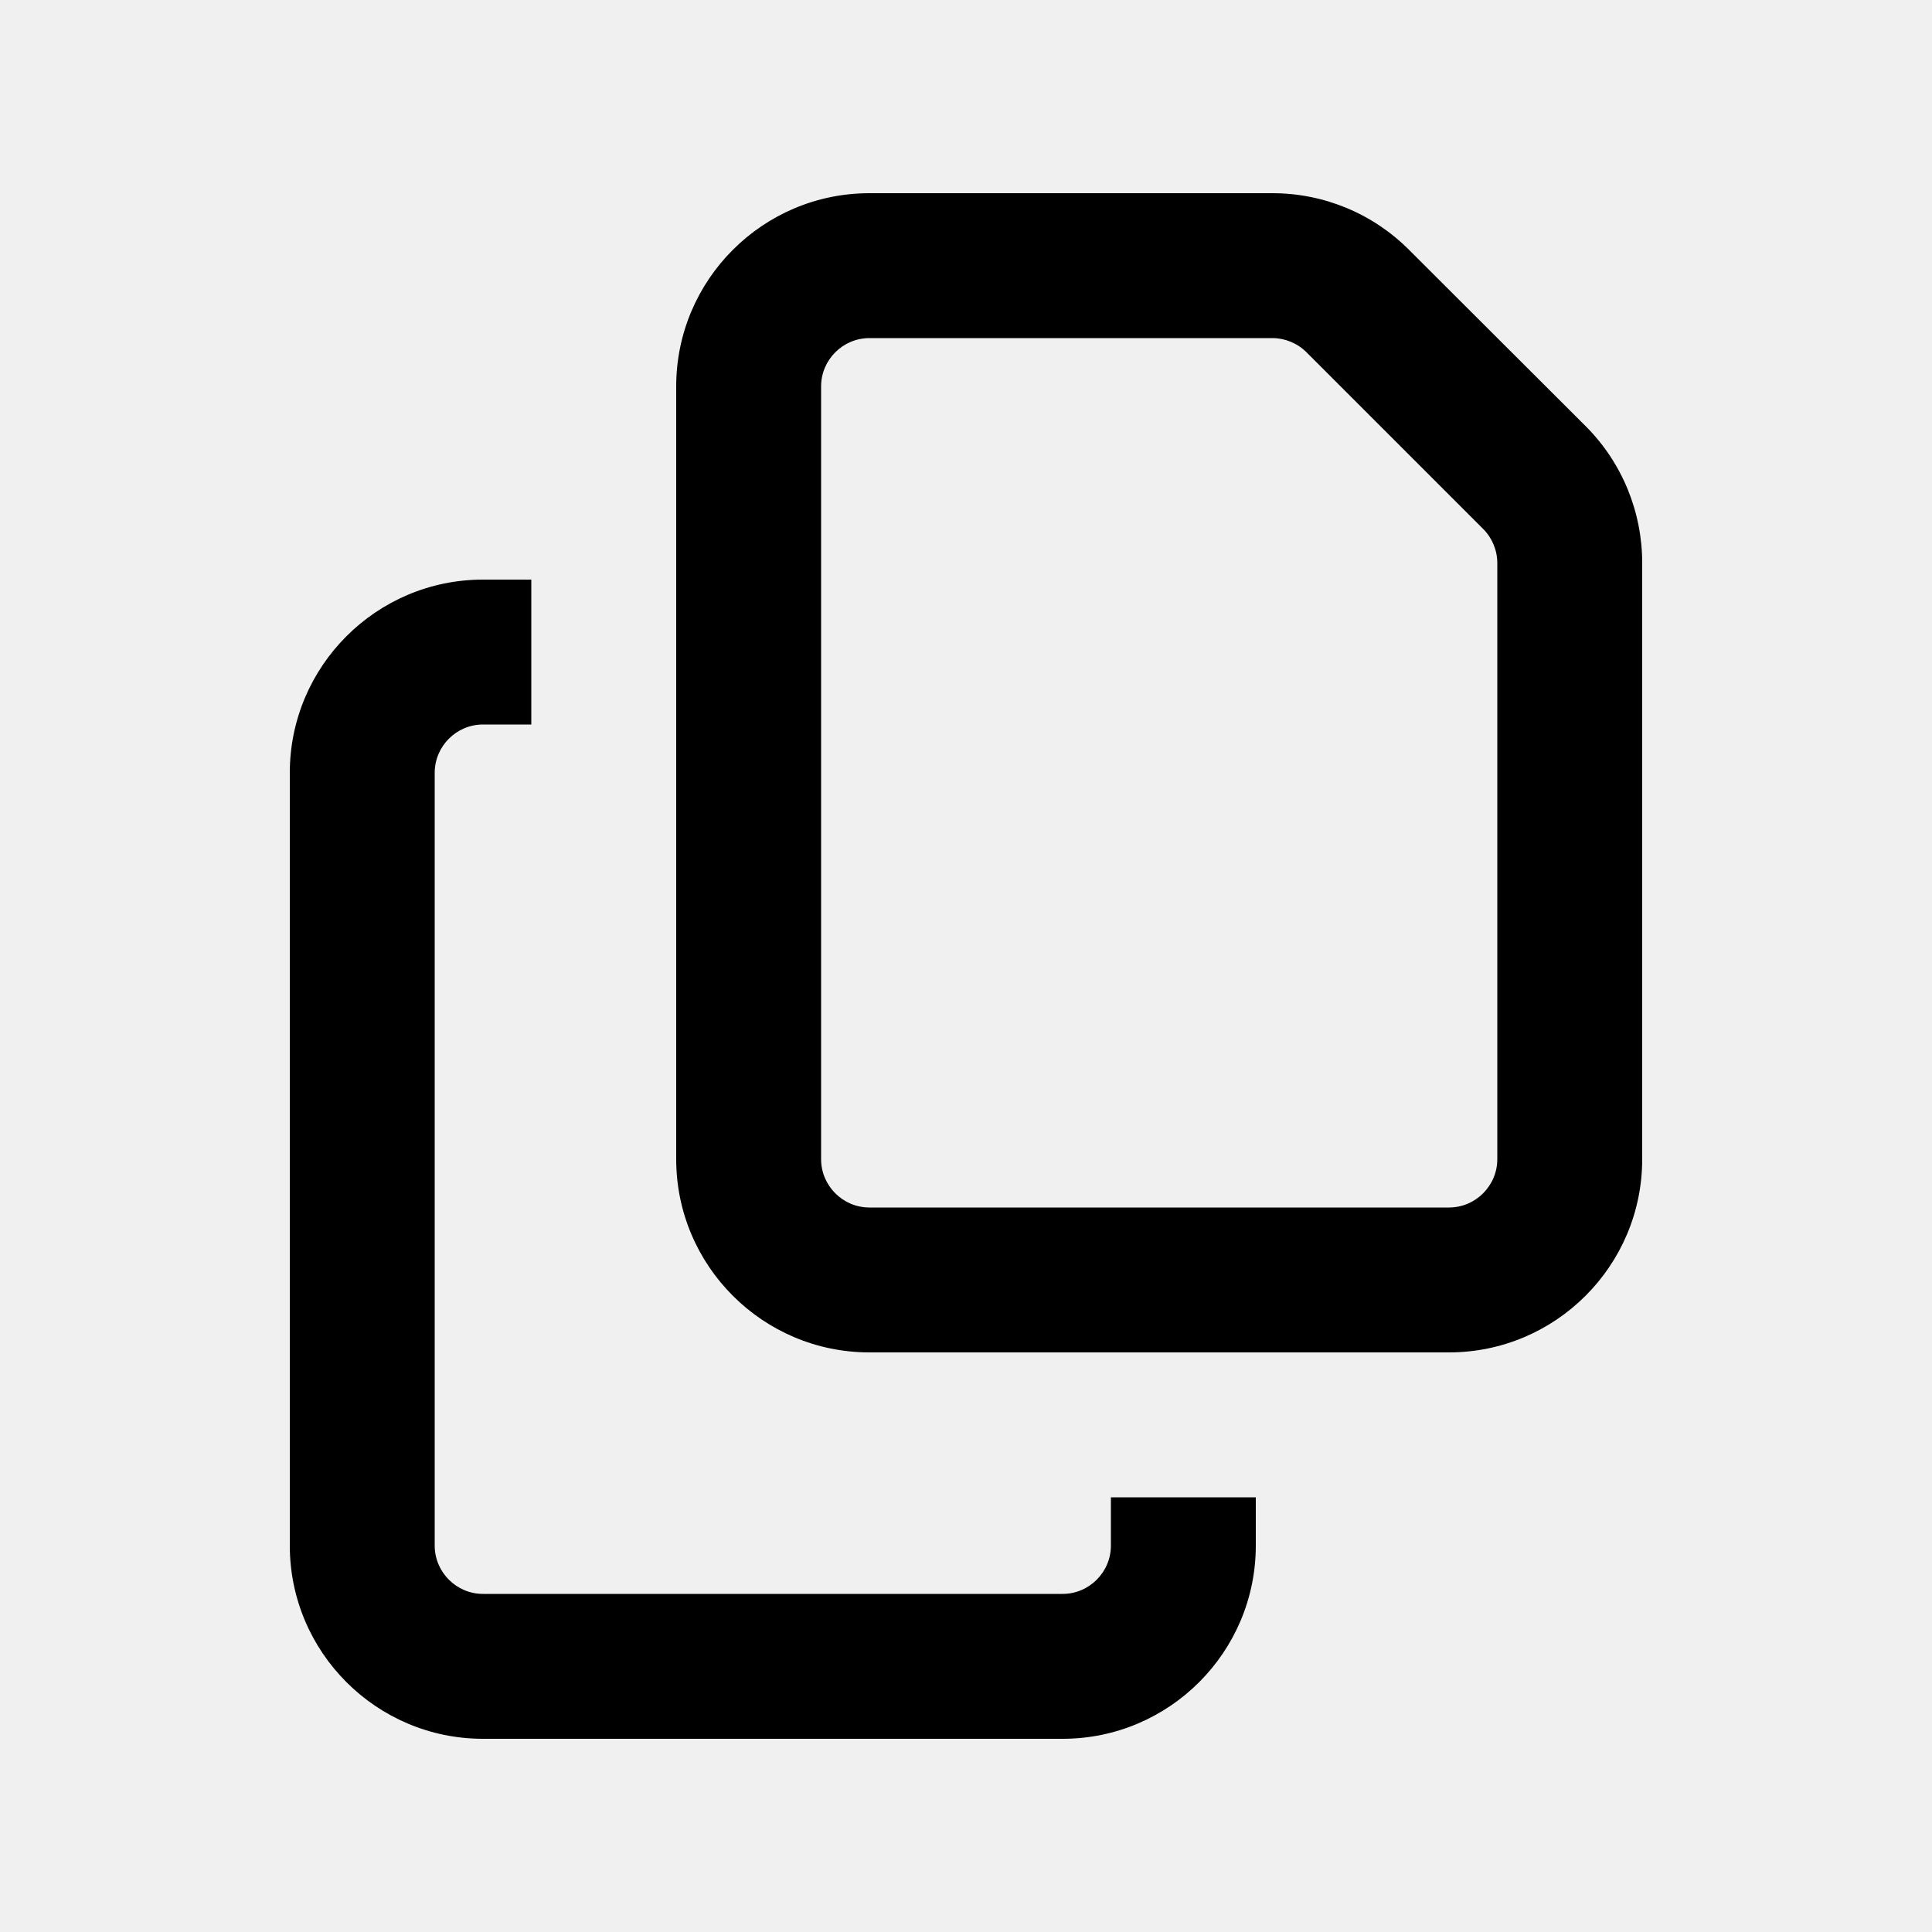
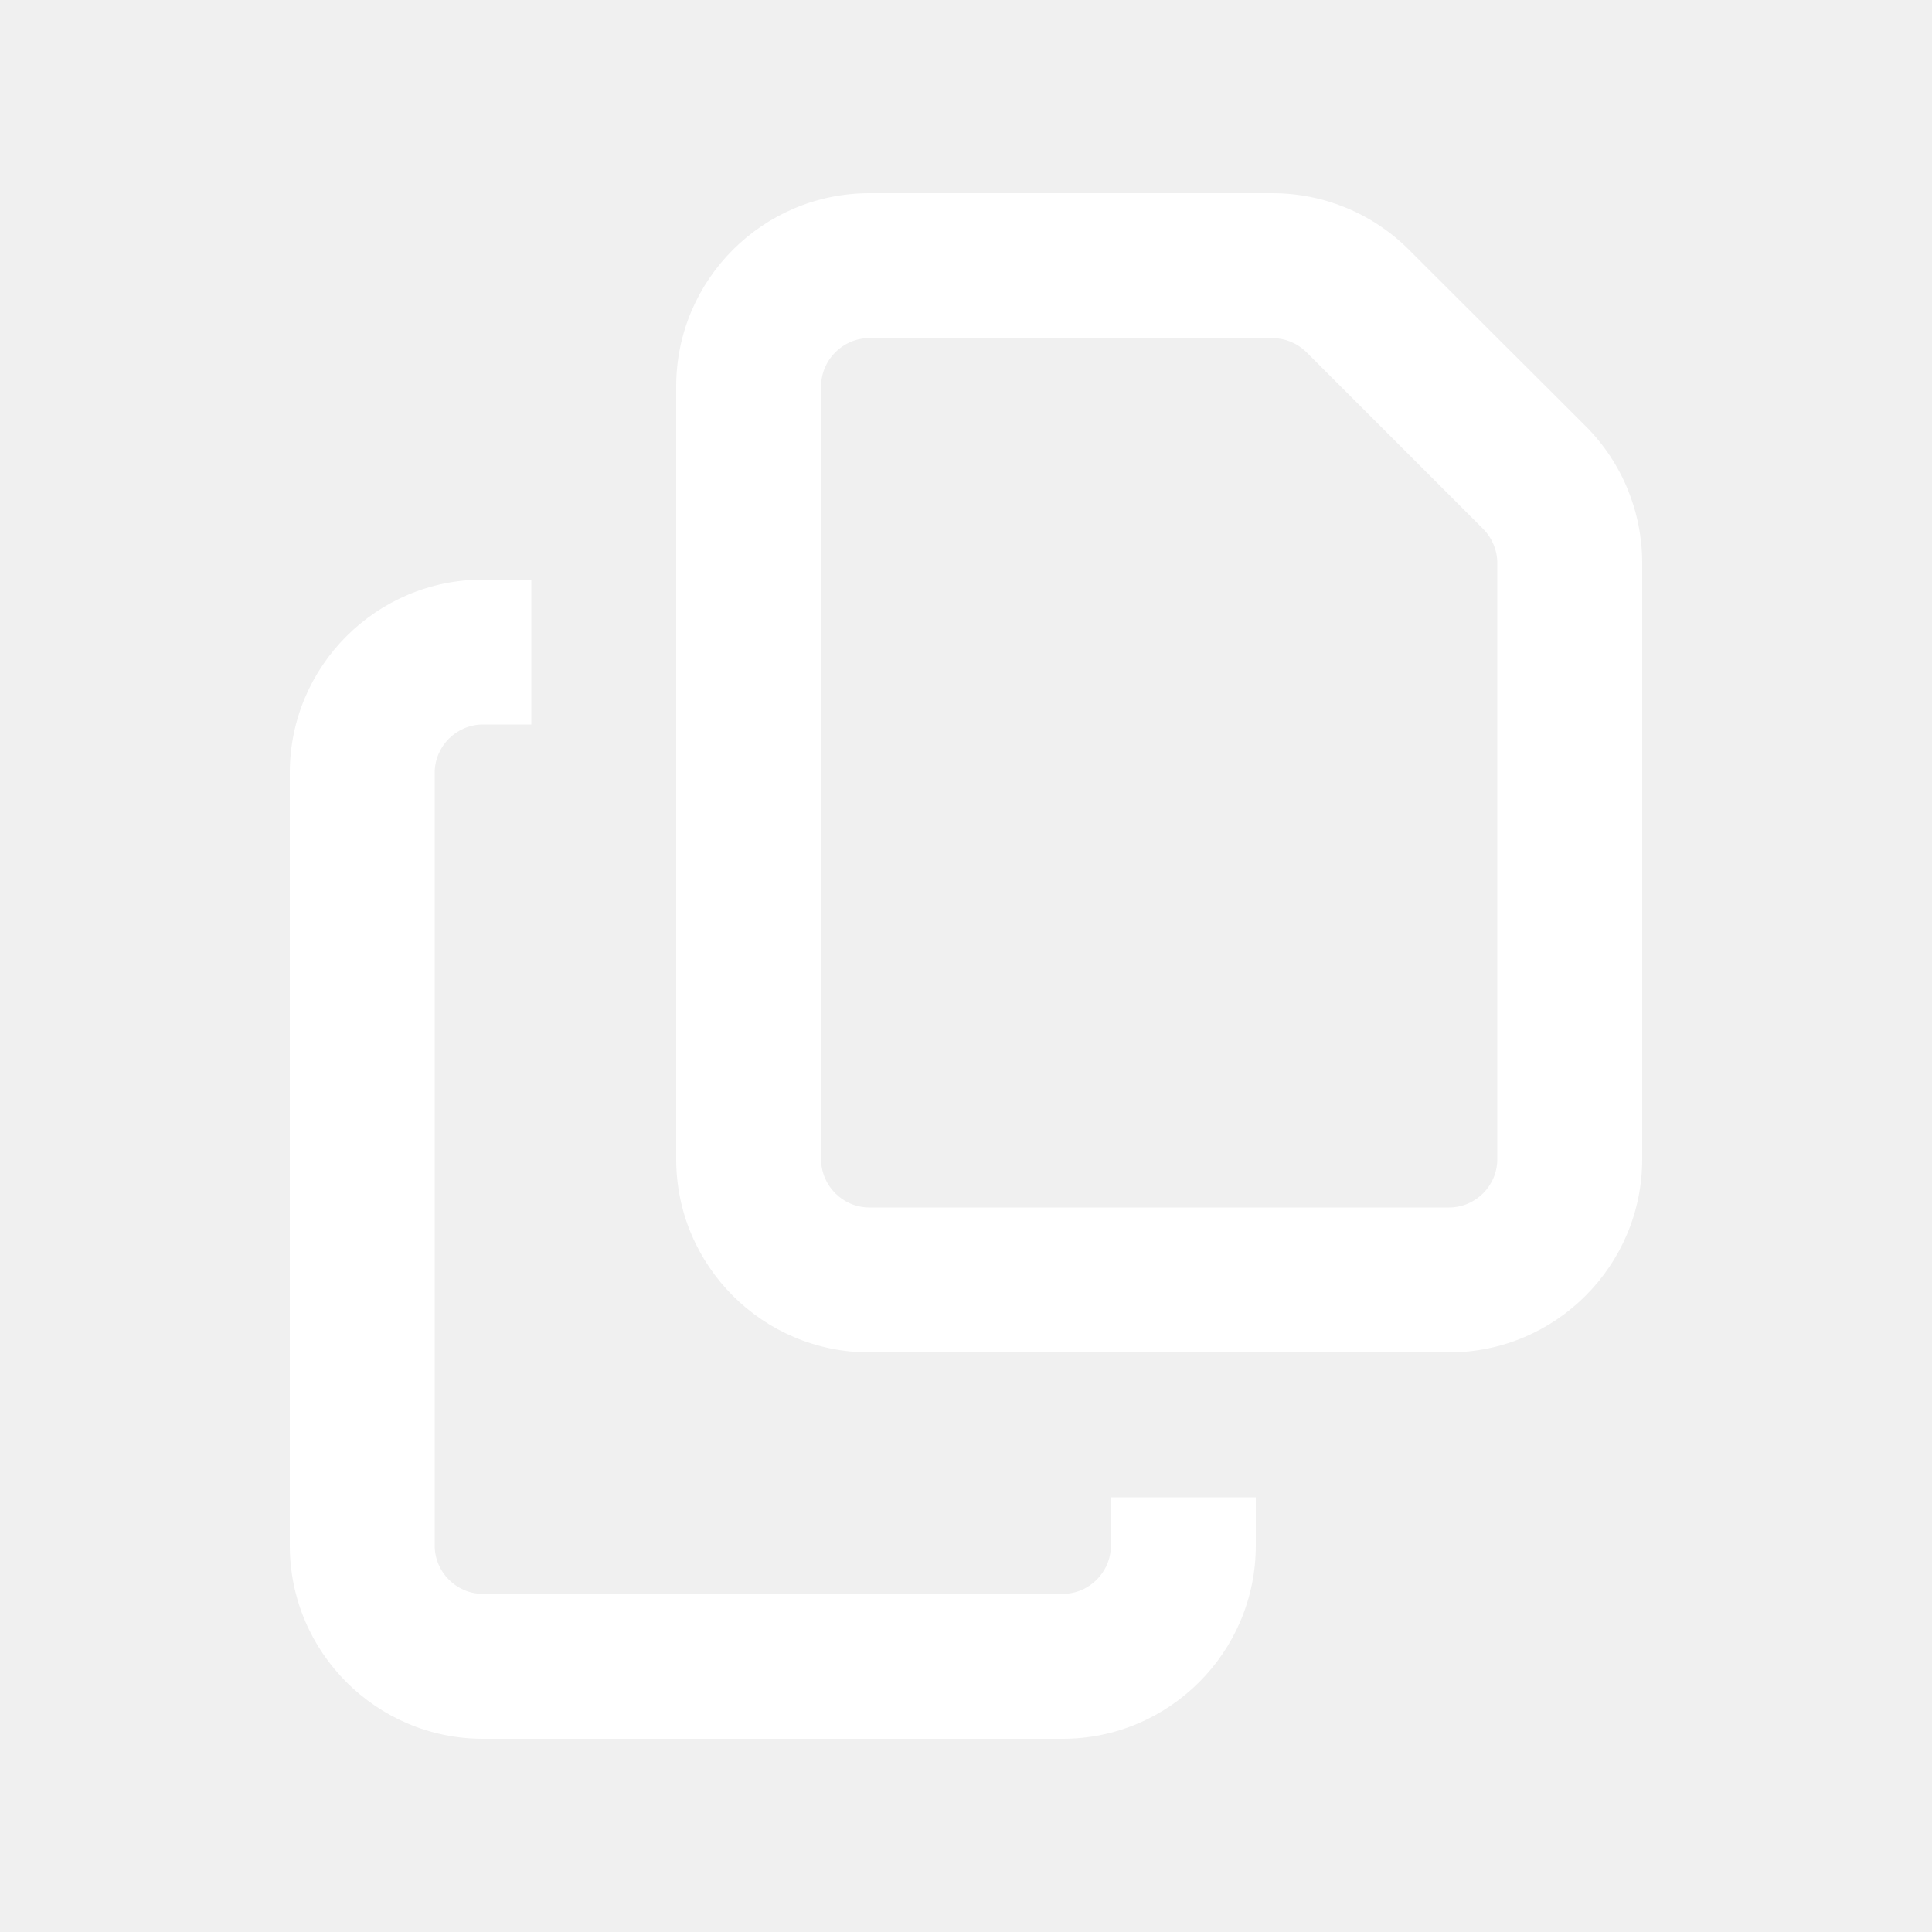
<svg xmlns="http://www.w3.org/2000/svg" viewBox="0 0 640 640">
-   <path d="M480 400L288 400C279.2 400 272 392.8 272 384L272 128C272 119.2 279.2 112 288 112L421.5 112C425.7 112 429.8 113.7 432.8 116.7L491.3 175.2C494.3 178.2 496 182.3 496 186.5L496 384C496 392.8 488.8 400 480 400zM288 448L480 448C515.3 448 544 419.3 544 384L544 186.5C544 169.5 537.3 153.2 525.3 141.2L466.7 82.7C454.7 70.7 438.5 64 421.5 64L288 64C252.7 64 224 92.7 224 128L224 384C224 419.3 252.7 448 288 448zM160 192C124.7 192 96 220.7 96 256L96 512C96 547.3 124.7 576 160 576L352 576C387.3 576 416 547.3 416 512L416 496L368 496L368 512C368 520.8 360.8 528 352 528L160 528C151.2 528 144 520.8 144 512L144 256C144 247.2 151.2 240 160 240L176 240L176 192L160 192z" />
+   <path fill="#ffffff" d="M480 400L288 400C279.2 400 272 392.8 272 384L272 128C272 119.2 279.2 112 288 112L421.5 112C425.7 112 429.8 113.7 432.8 116.7L491.3 175.2C494.3 178.2 496 182.3 496 186.5L496 384C496 392.8 488.8 400 480 400zM288 448L480 448C515.3 448 544 419.3 544 384L544 186.5C544 169.5 537.3 153.2 525.3 141.2L466.7 82.7C454.7 70.7 438.5 64 421.5 64L288 64C252.7 64 224 92.7 224 128L224 384C224 419.3 252.7 448 288 448zM160 192C124.7 192 96 220.7 96 256L96 512C96 547.3 124.7 576 160 576L352 576C387.3 576 416 547.3 416 512L416 496L368 496L368 512C368 520.8 360.8 528 352 528L160 528C151.2 528 144 520.8 144 512L144 256C144 247.2 151.2 240 160 240L176 240L176 192L160 192z" />
</svg>
